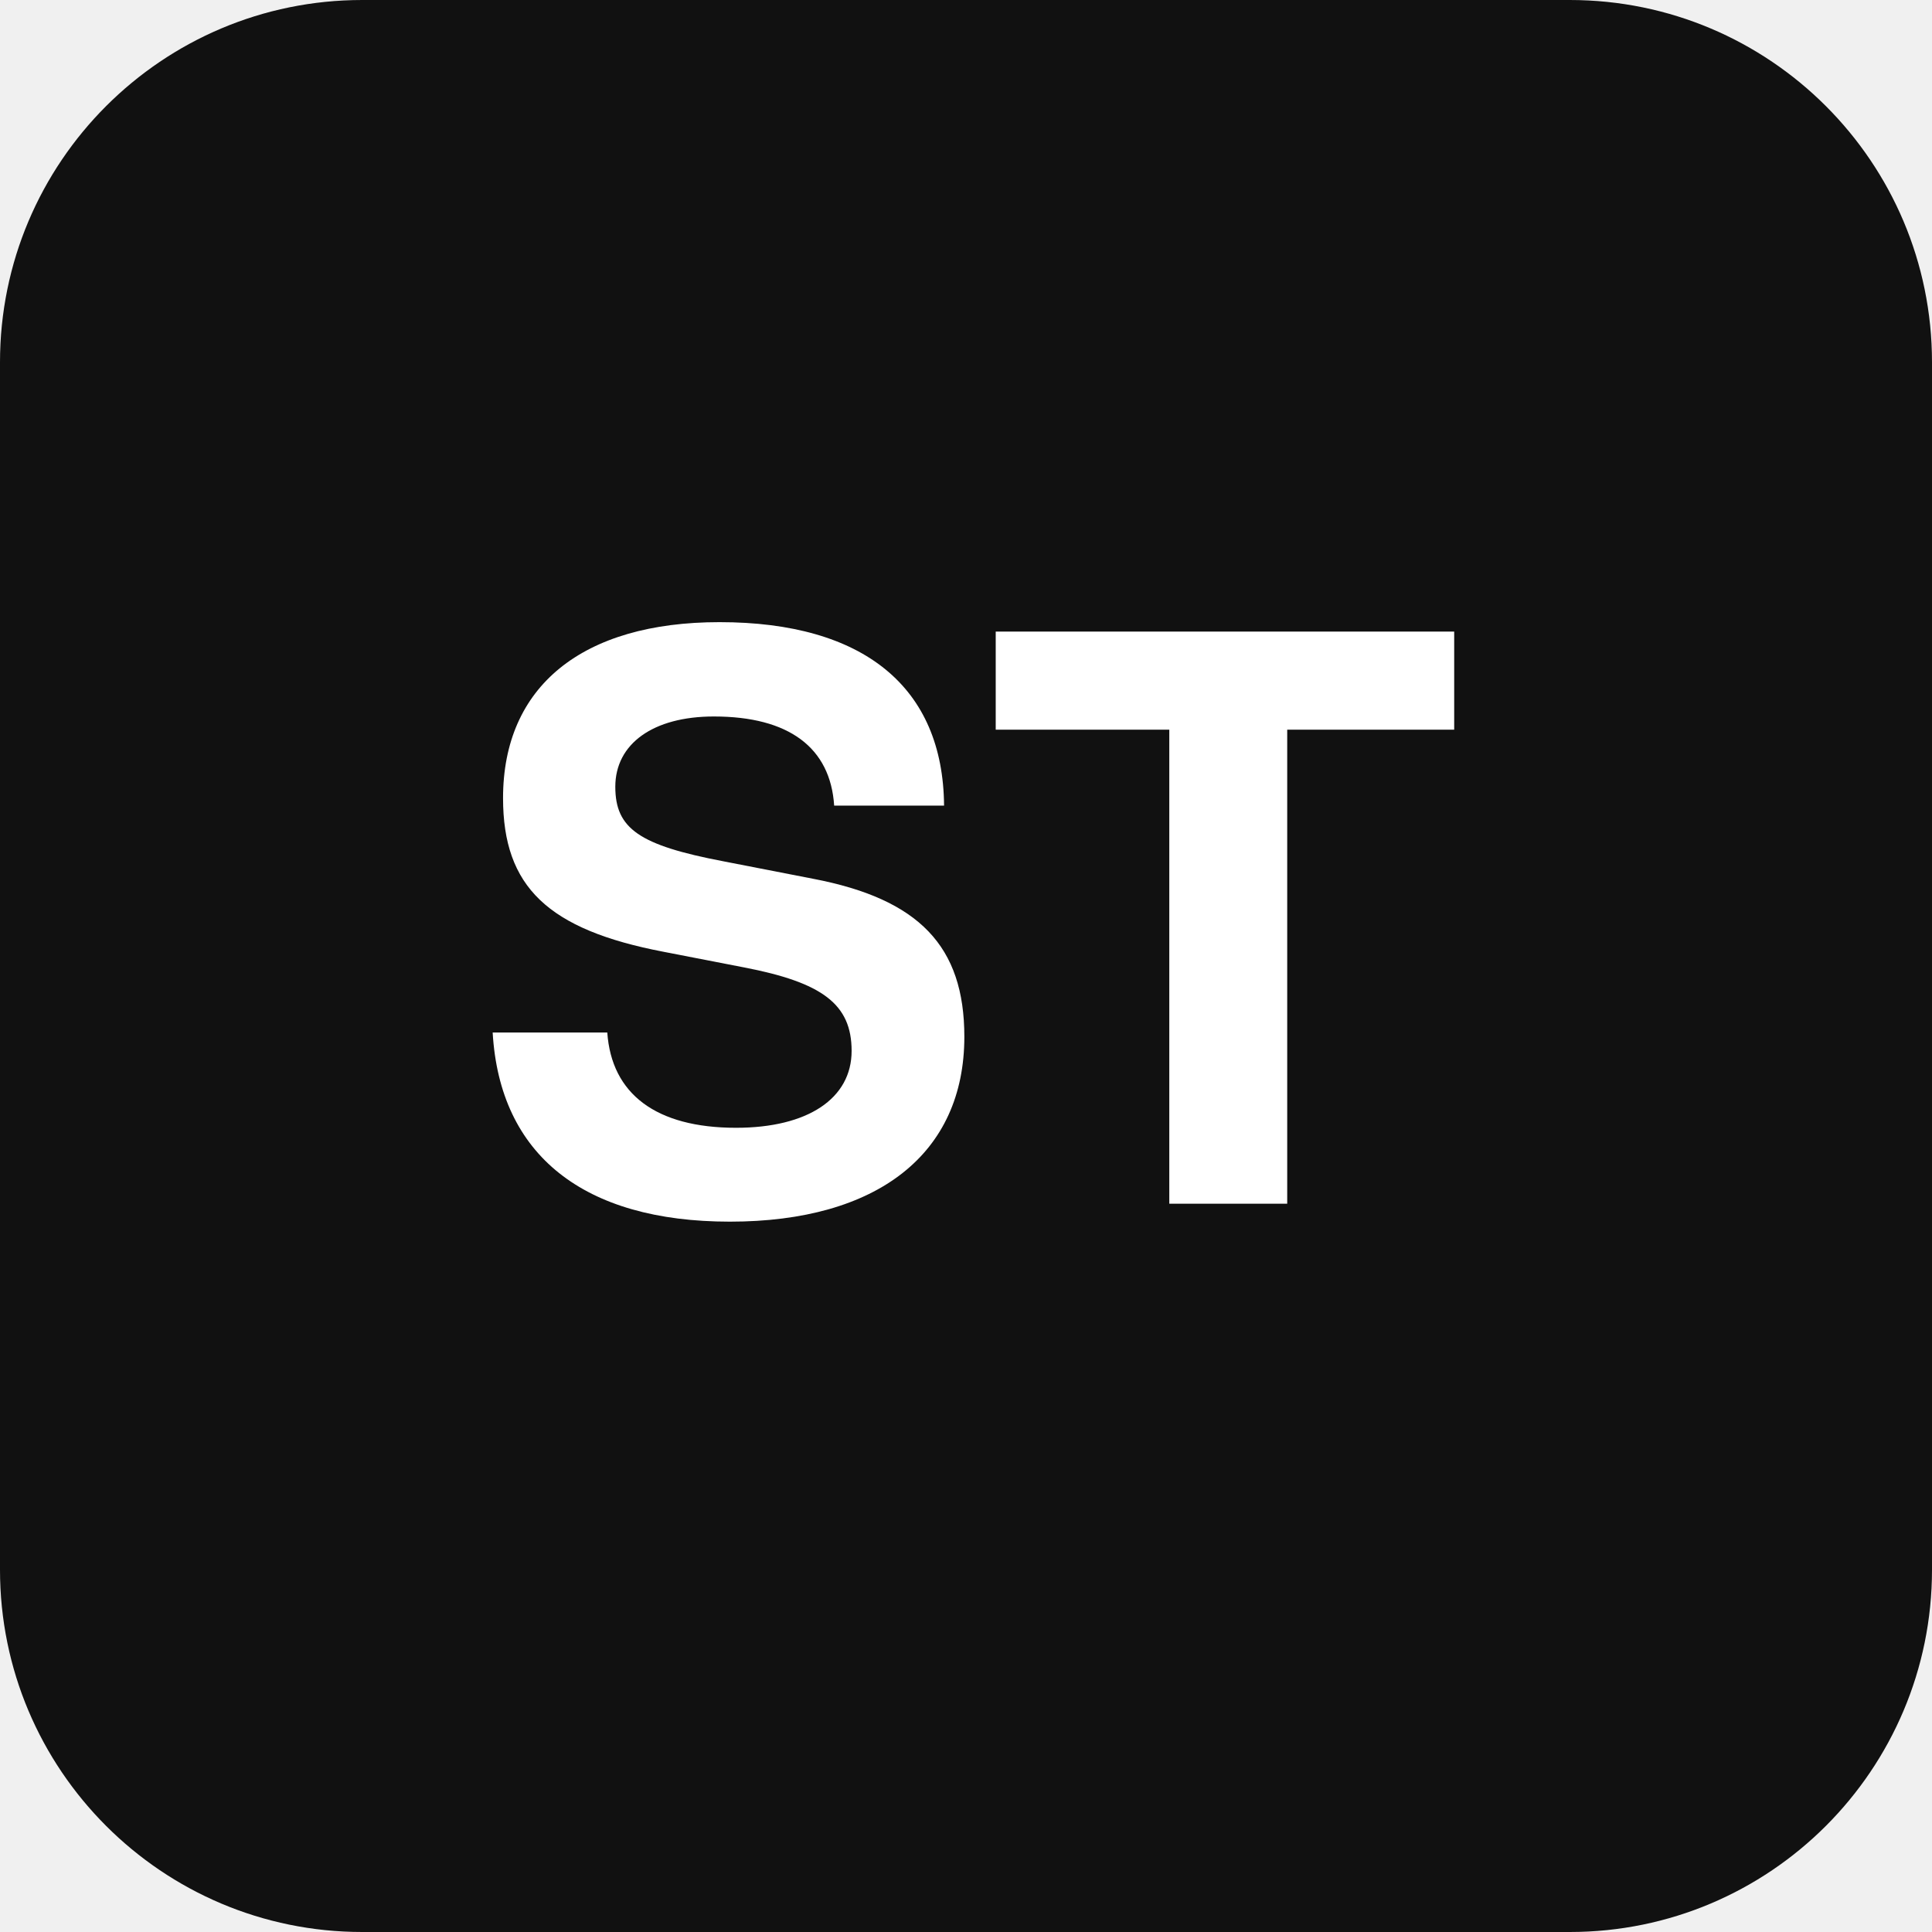
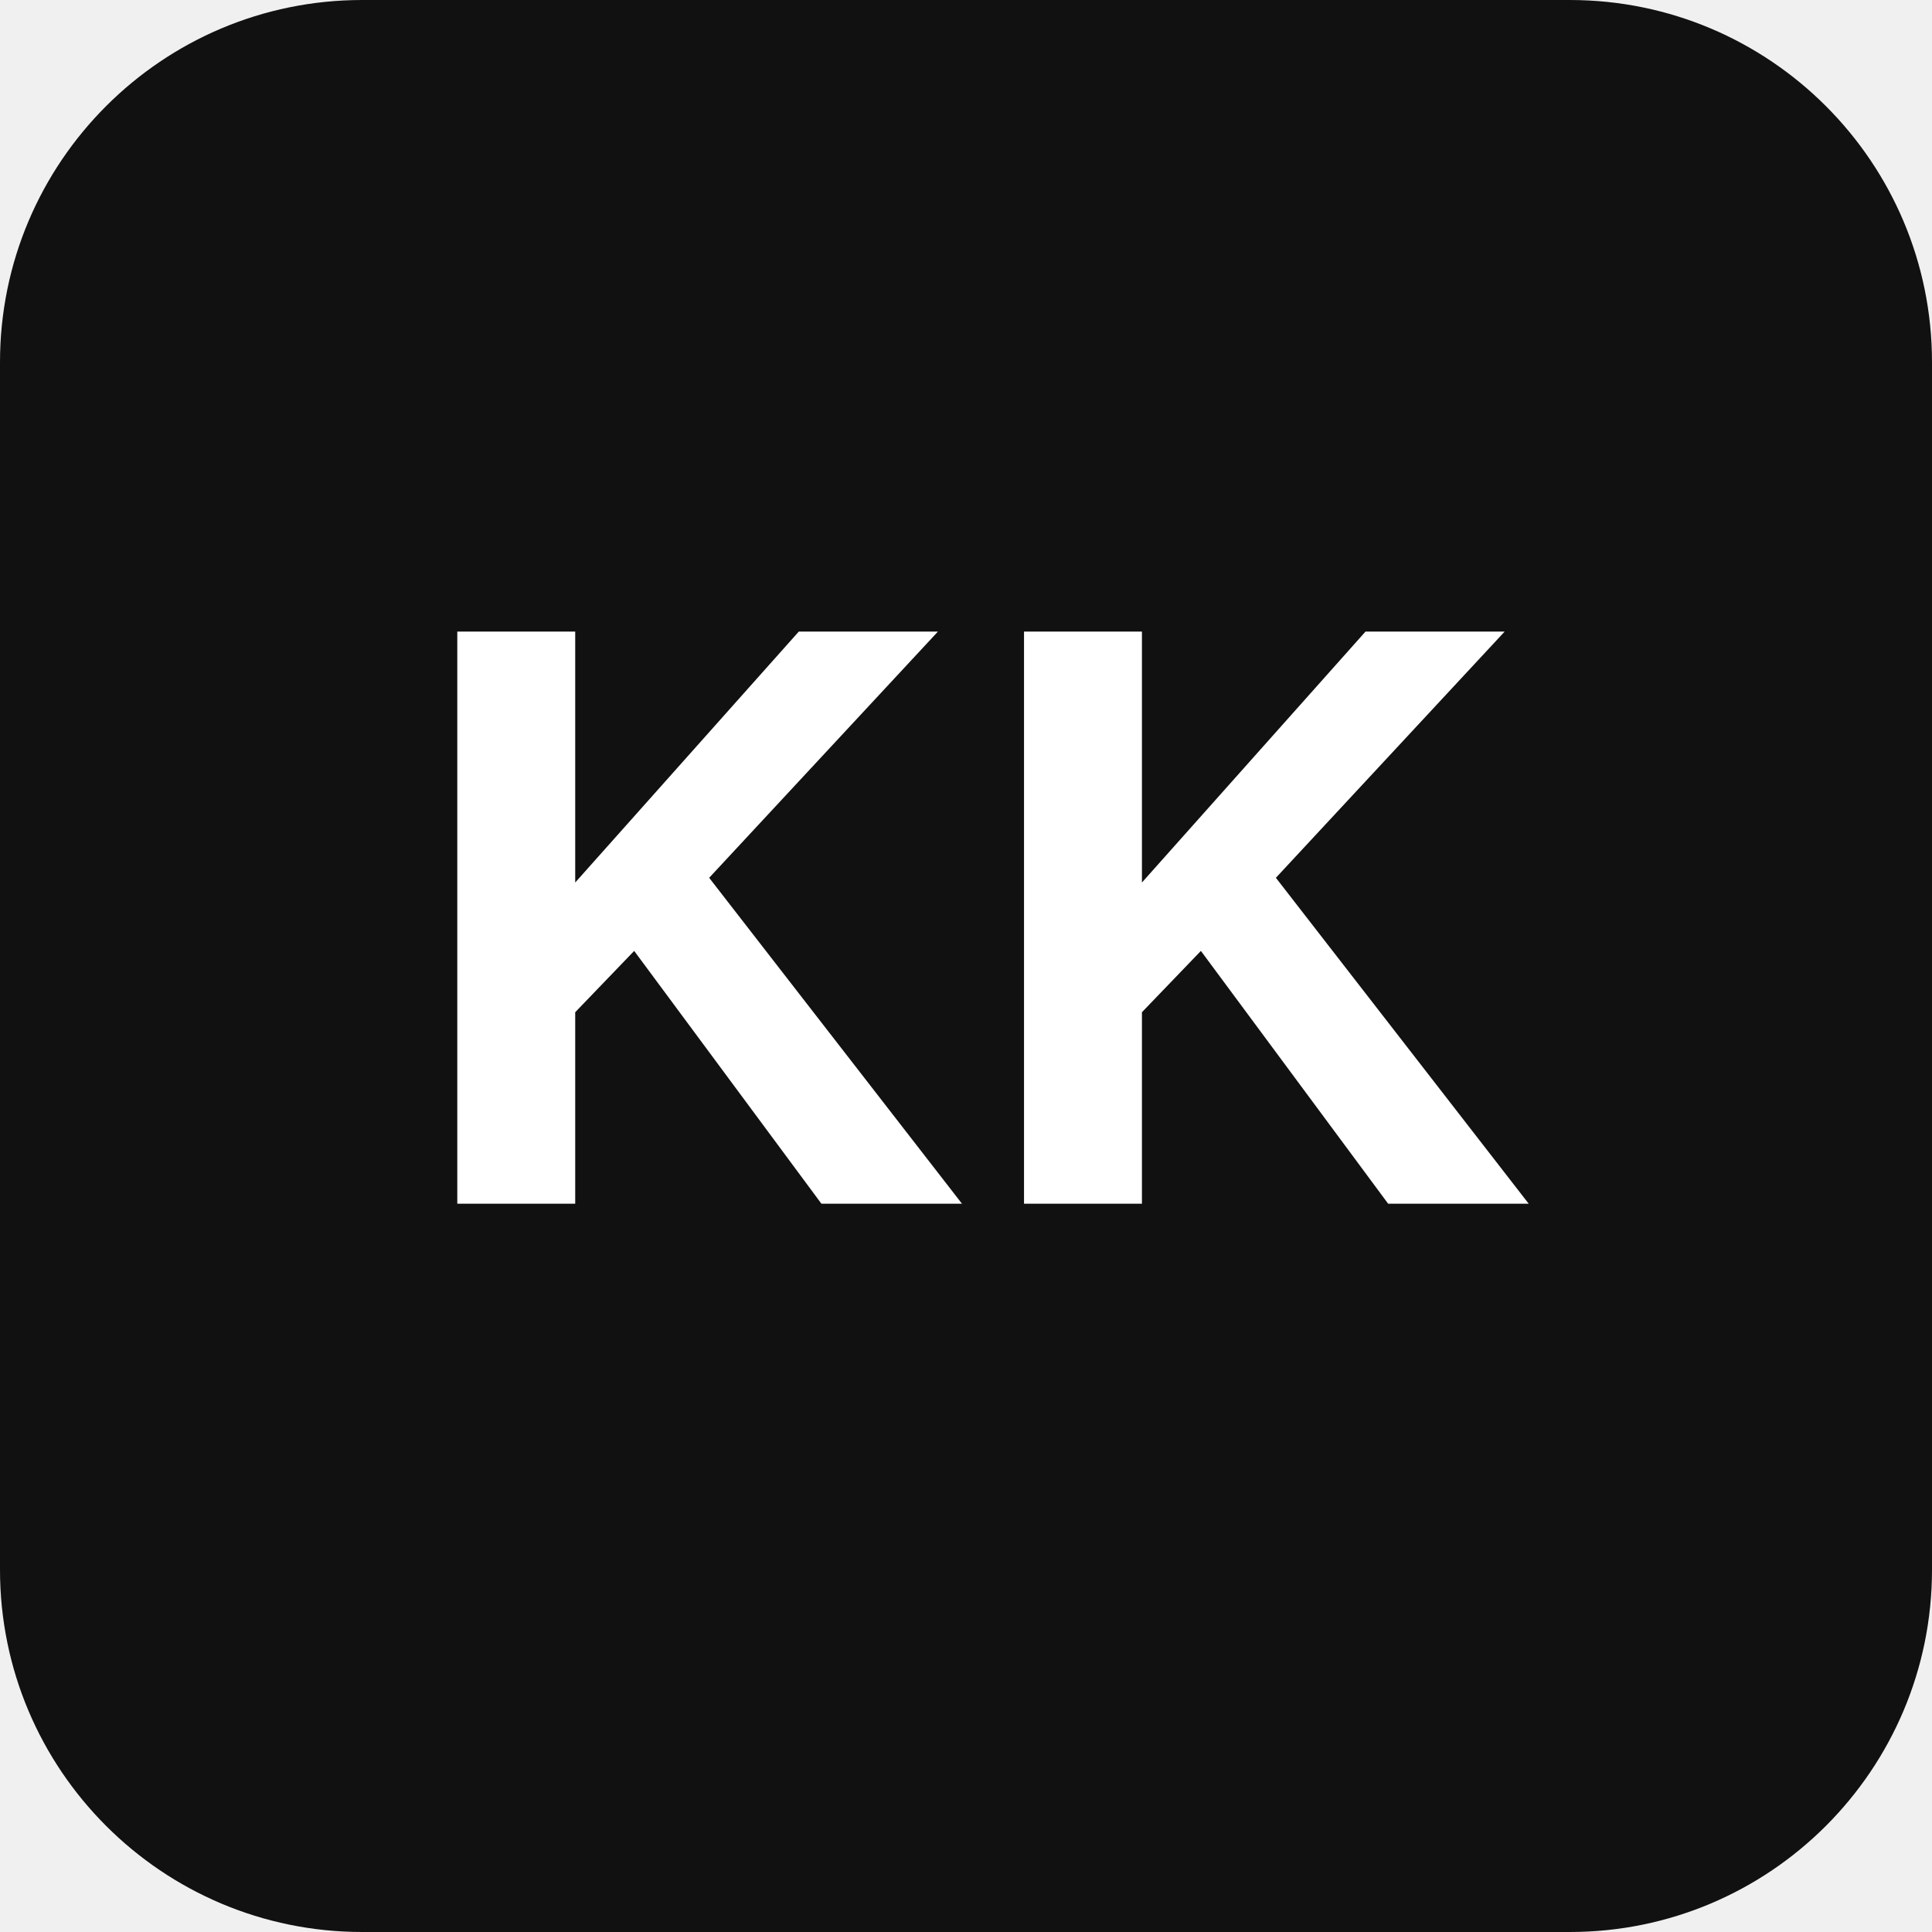
<svg xmlns="http://www.w3.org/2000/svg" viewBox="0 0 64 64">
  <rect width="64" height="64" rx="12" fill="#111111" />
-   <text x="50%" y="53%" dominant-baseline="central" text-anchor="middle" font-family="Poppins, Segoe UI, Helvetica, Arial, sans-serif" font-size="26" font-weight="600" fill="#ffffff">ST</text>
+   <text x="50%" y="53%" dominant-baseline="central" text-anchor="middle" font-family="Poppins, Segoe UI, Helvetica, Arial, sans-serif" font-size="26" font-weight="600" fill="#ffffff">KK</text>
</svg>
